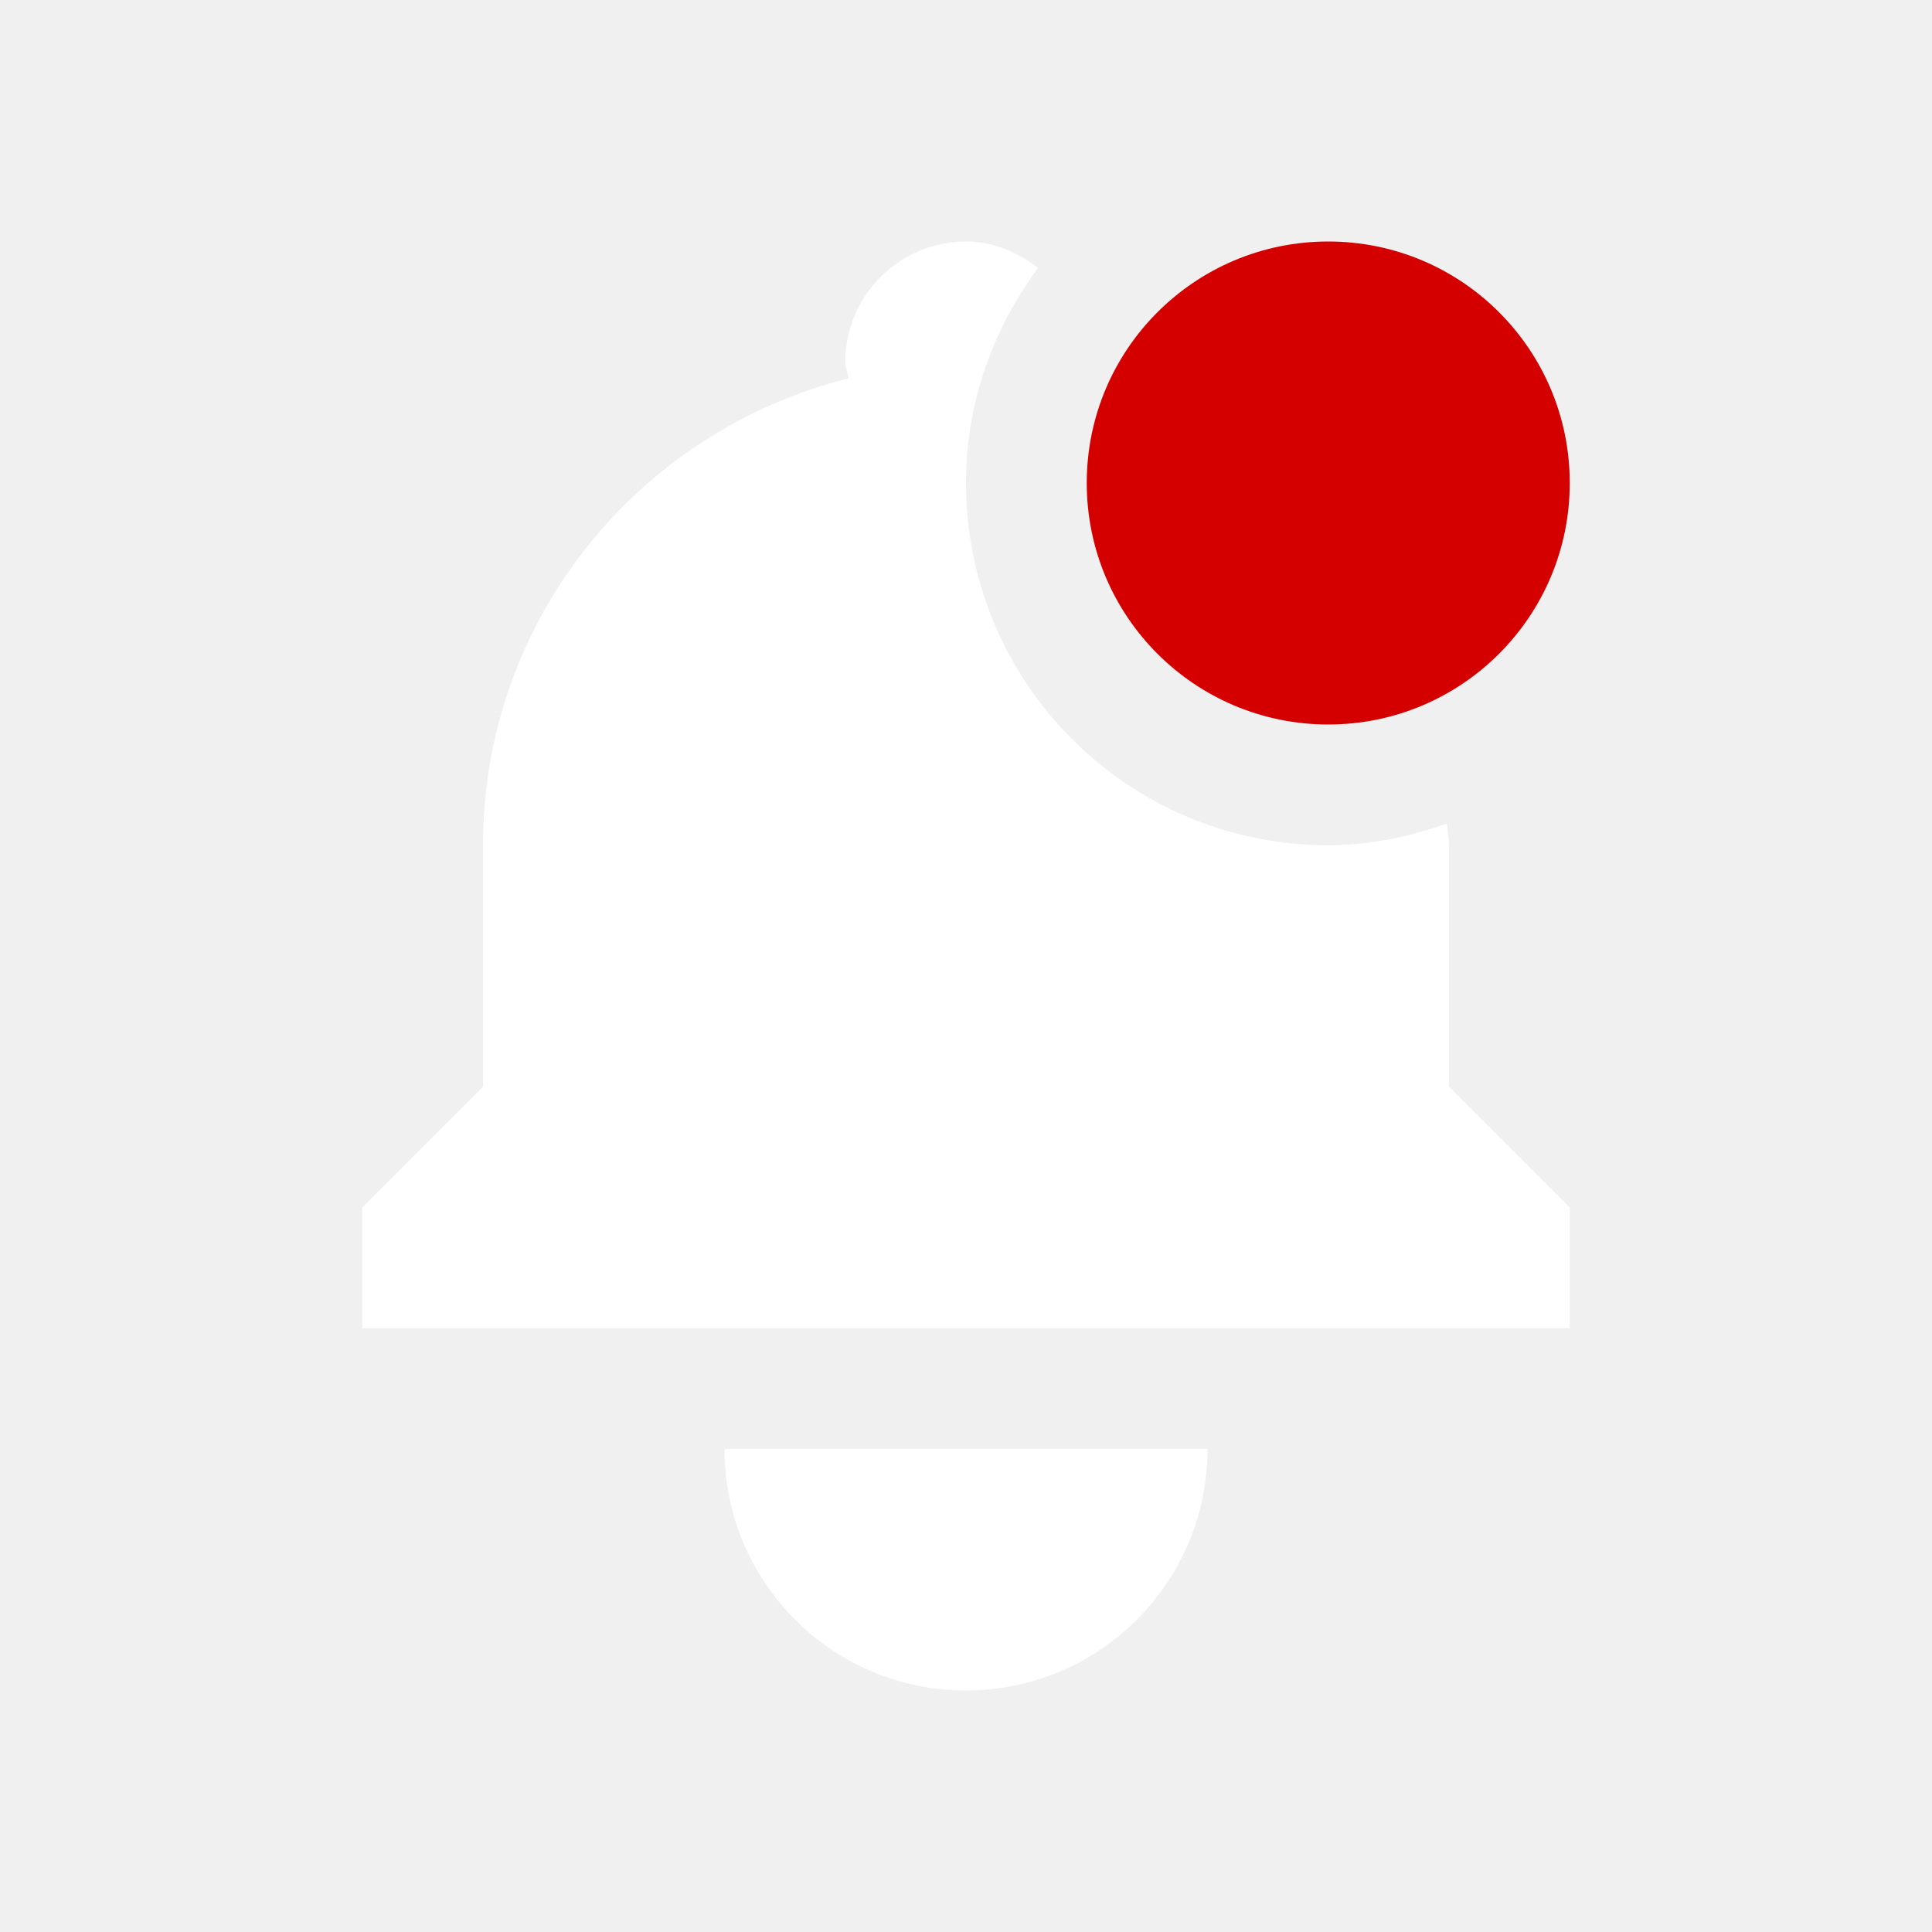
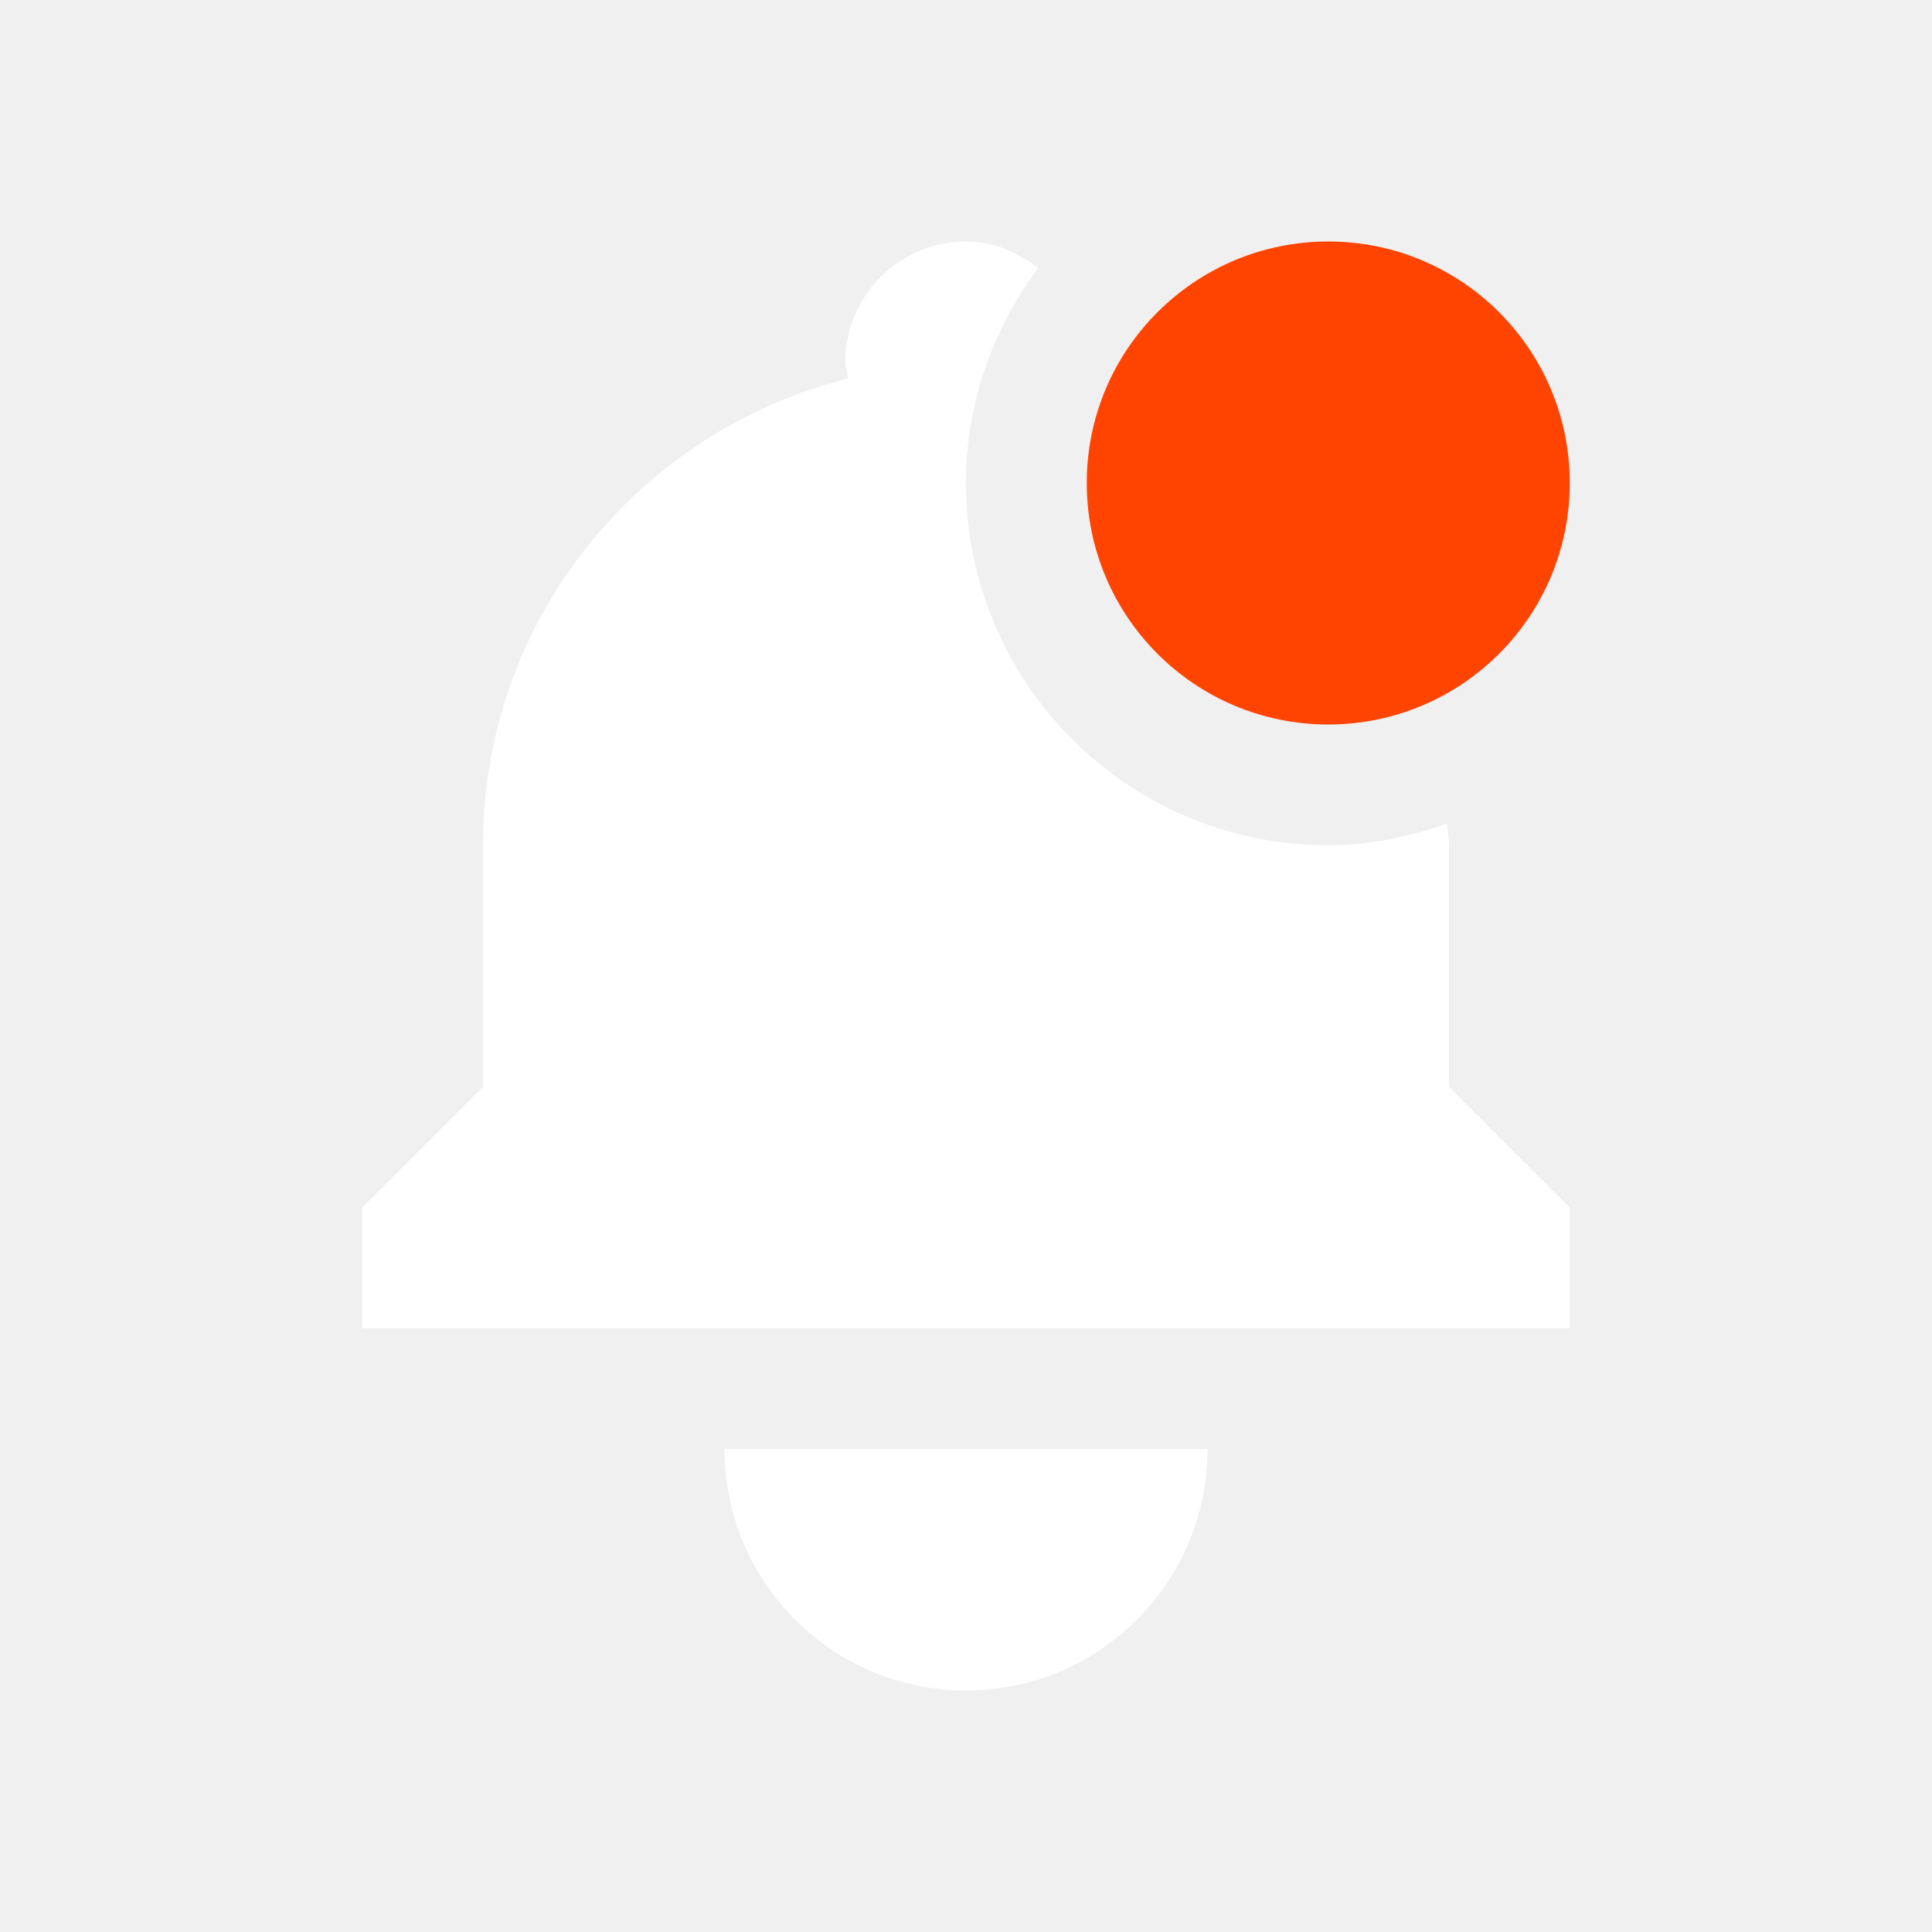
<svg xmlns="http://www.w3.org/2000/svg" height="16" width="16" version="1.1">
-   <path fill="#fff" d="m8 2c-0.552 0-1 0.448-1 1 0 0.047 0.021 0.087 0.027 0.133-1.737 0.436-3.027 1.995-3.027 3.867v2l-1 1v1h10v-1l-1-1v-2c0-0.061-0.013-0.119-0.016-0.18-0.309 0.108-0.637 0.18-0.984 0.18-1.657 0-3-1.343-3-3 0-0.67 0.227-1.282 0.598-1.781-0.169-0.129-0.369-0.219-0.598-0.219zm-2 10c0 1.105 0.895 2 2 2s2-0.895 2-2h-4z" />
-   <path d="m11 2c-1.105 0-2 0.895-2 2s0.895 2 2 2 2-0.895 2-2-0.895-2-2-2z" fill-rule="evenodd" fill="#d40000" />
+   <path d="m8 2c-0.552 0-1 0.448-1 1 0 0.047 0.021 0.087 0.027 0.133-1.737 0.436-3.027 1.995-3.027 3.867v2l-1 1v1h10v-1l-1-1v-2c0-0.061-0.013-0.119-0.016-0.18-0.309 0.108-0.637 0.18-0.984 0.18-1.657 0-3-1.343-3-3 0-0.67 0.227-1.282 0.598-1.781-0.169-0.129-0.369-0.219-0.598-0.219zm-2 10c0 1.105 0.895 2 2 2s2-0.895 2-2h-4z" fill="#fff" />
+   <path d="m11 2c-1.105 0-2 0.895-2 2s0.895 2 2 2 2-0.895 2-2-0.895-2-2-2z" fill-rule="evenodd" fill="#ff4402" />
</svg>
